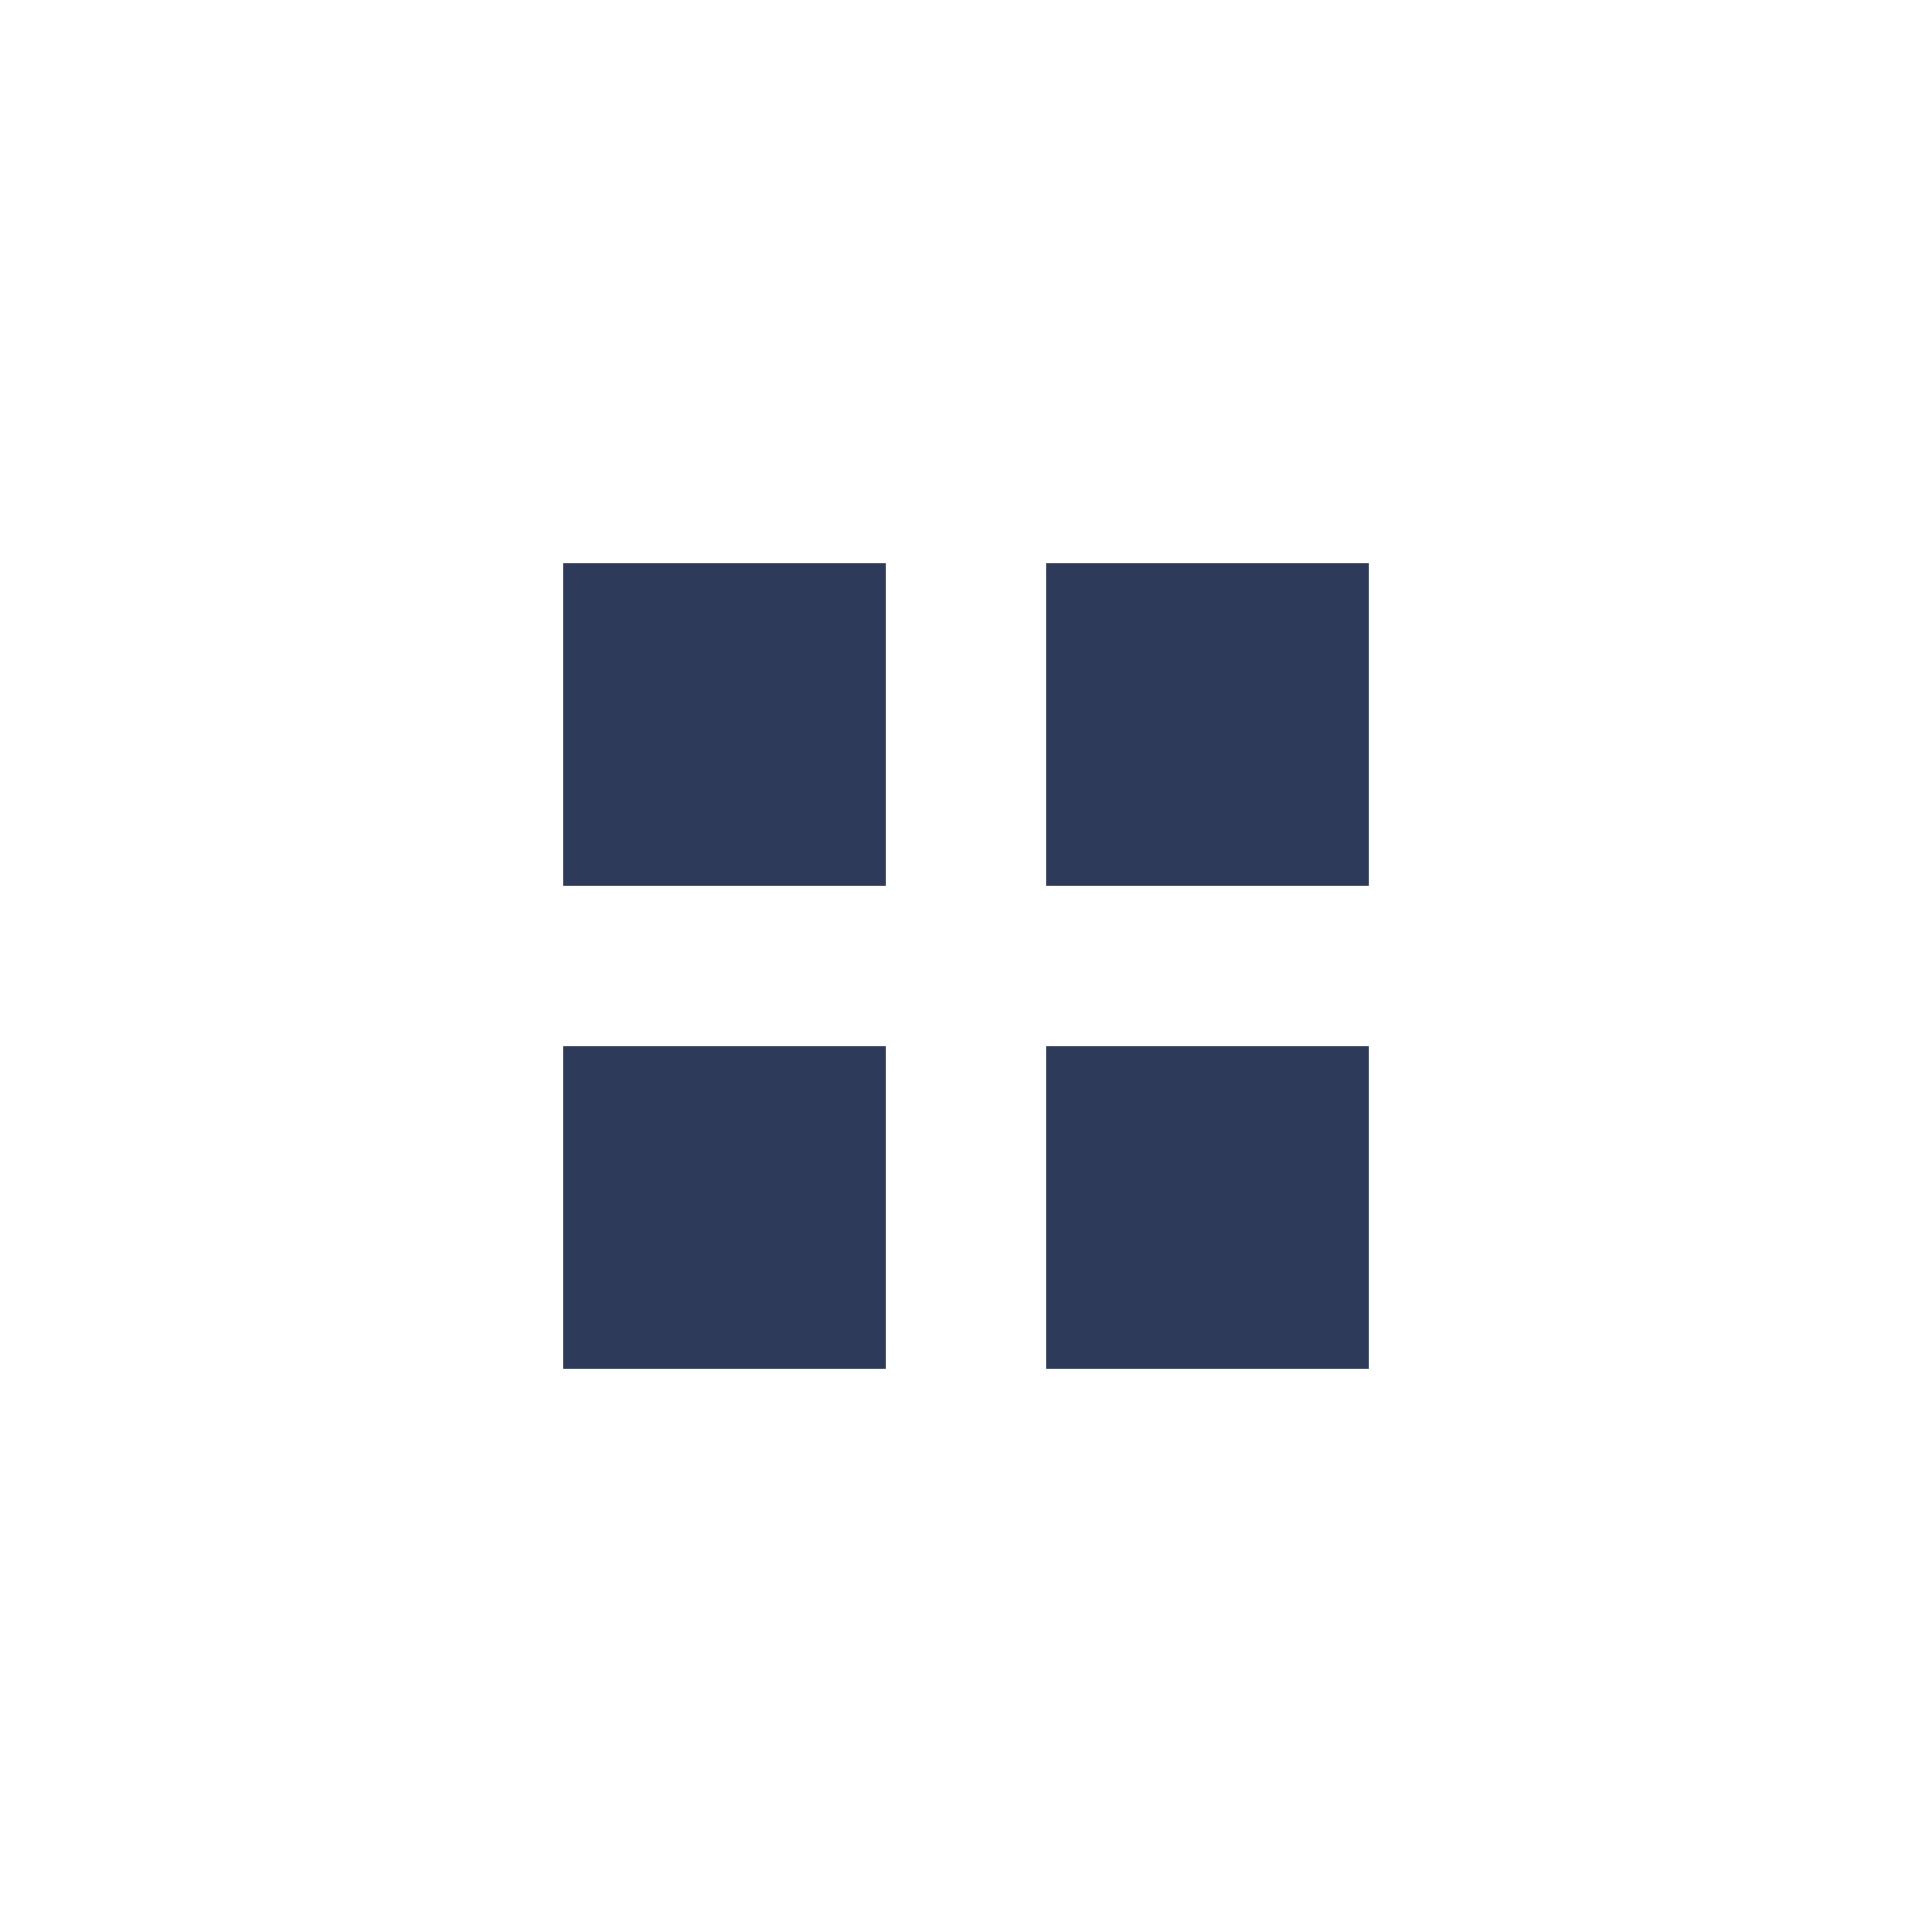
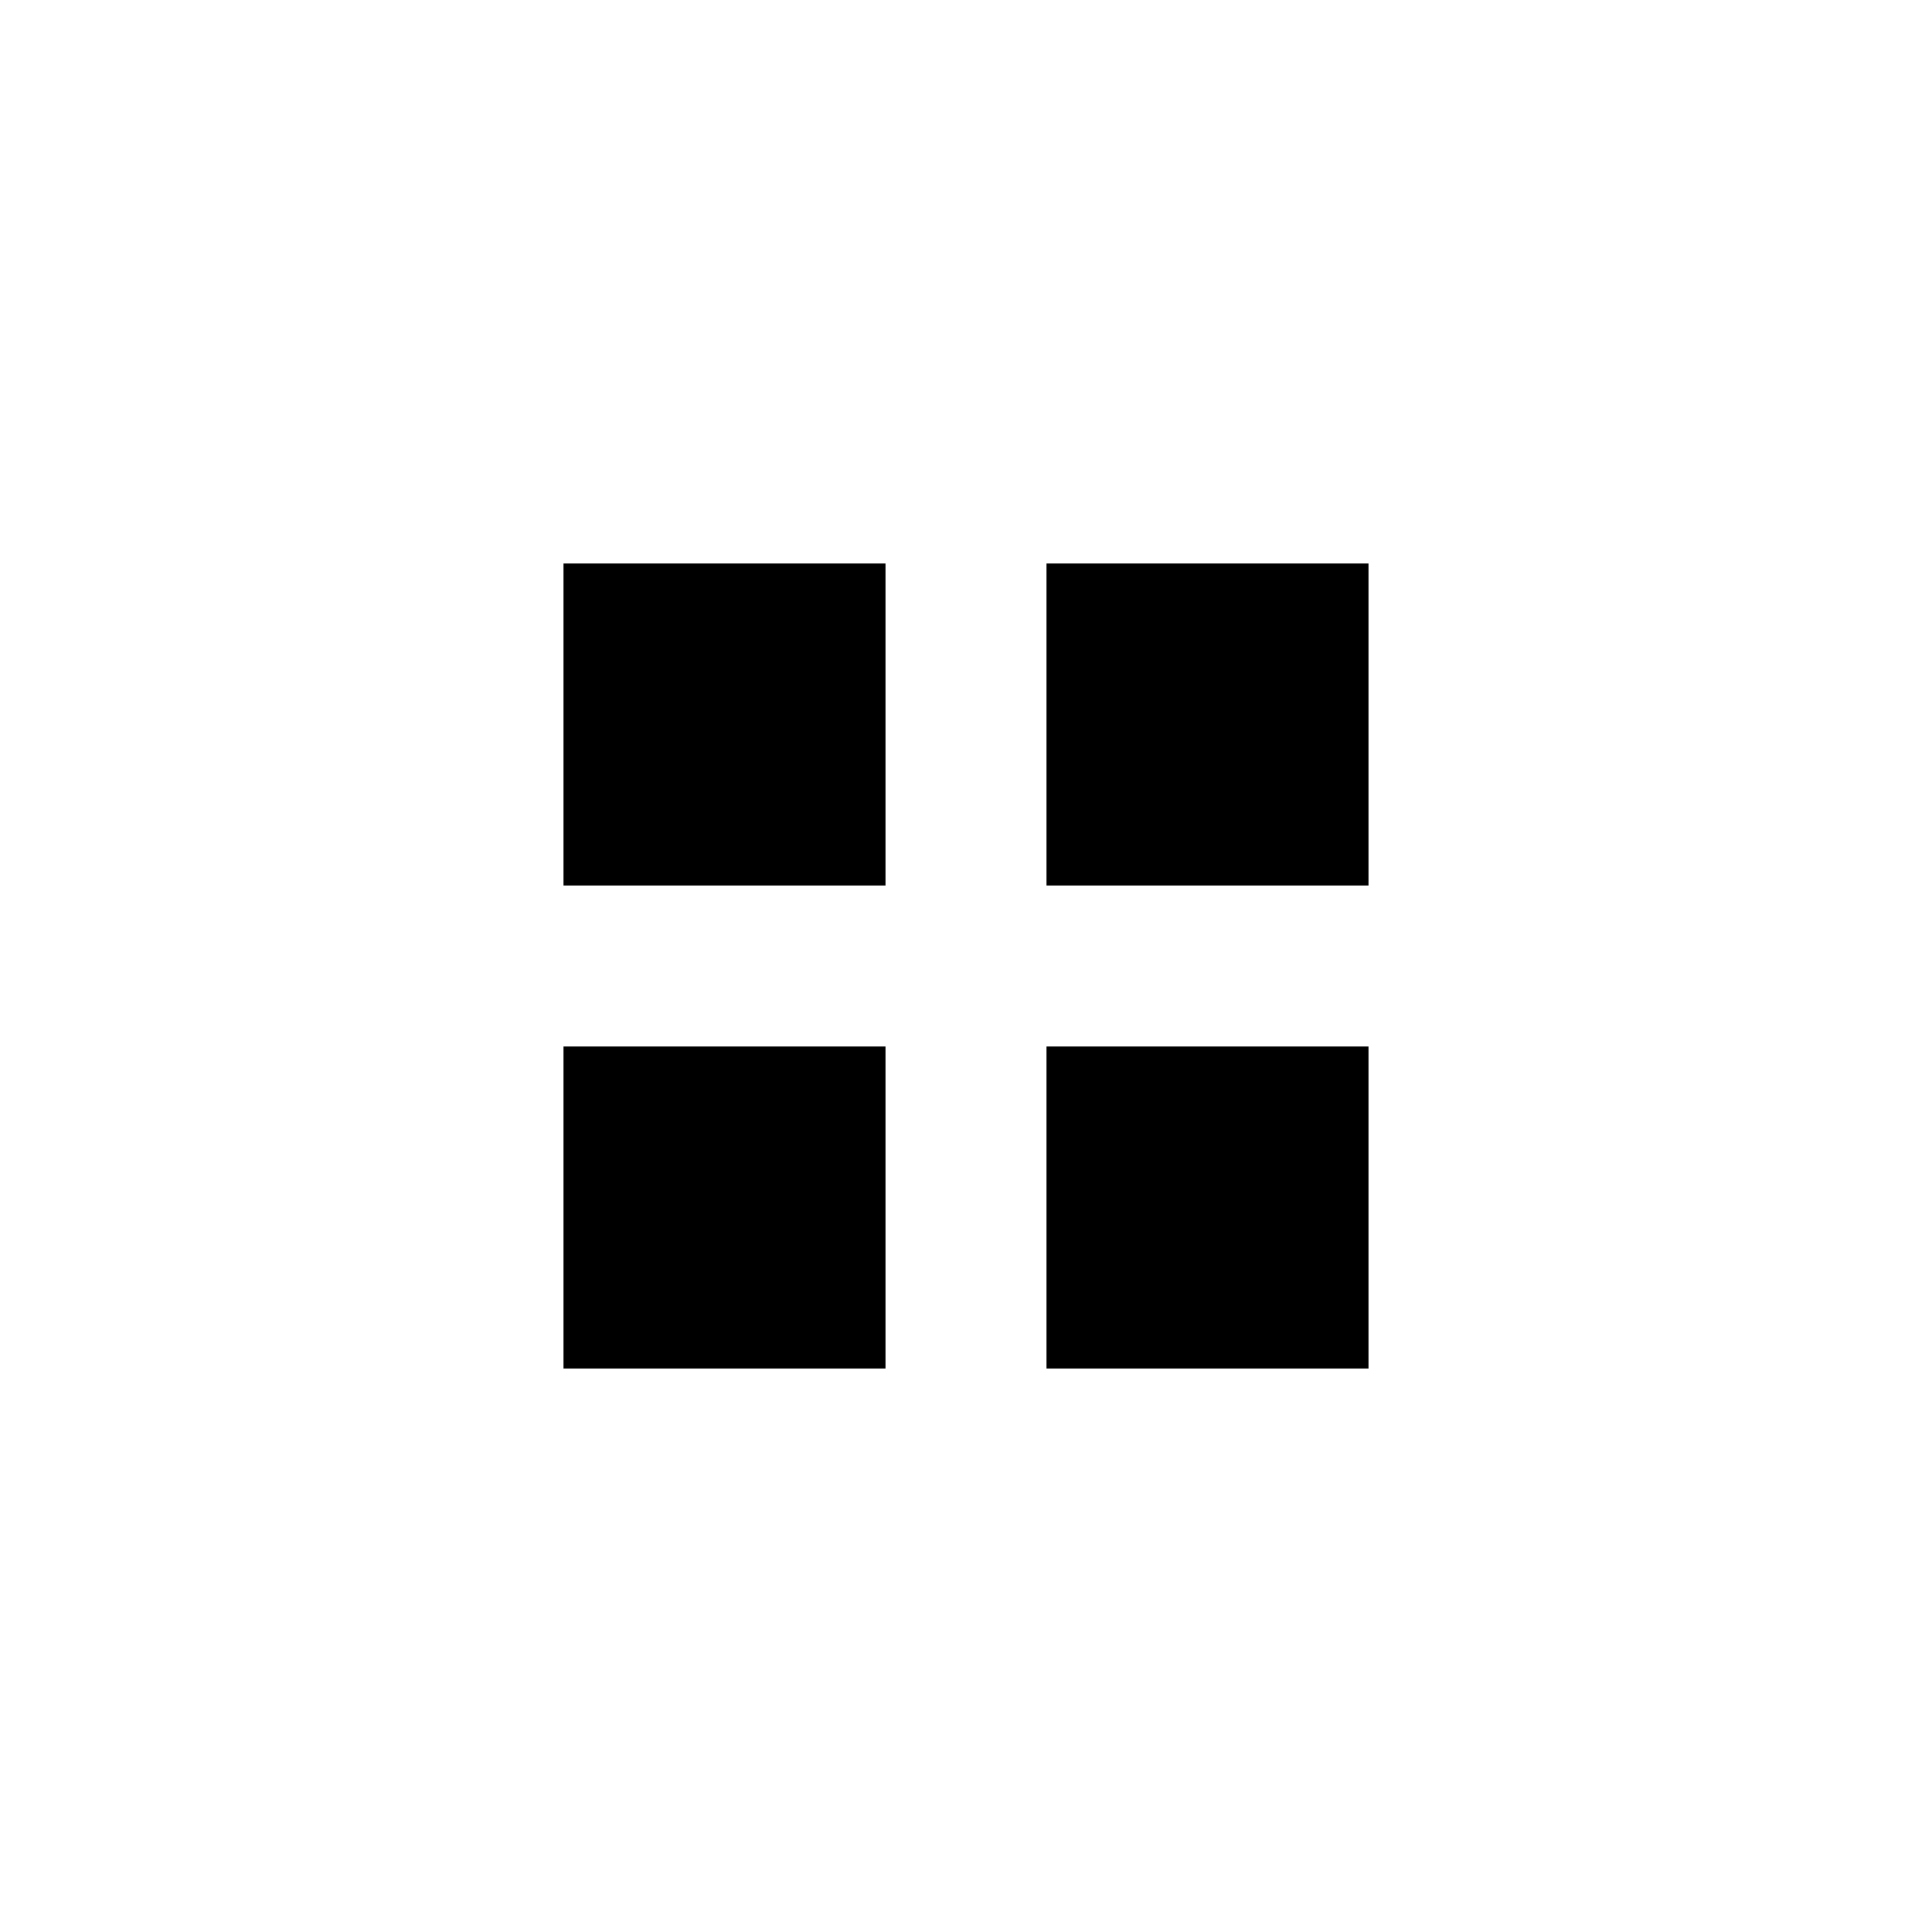
<svg xmlns="http://www.w3.org/2000/svg" width="24" height="24" viewBox="0 0 24 24" fill="none">
-   <path d="M7 7H11V11H7V7ZM7 13H11V17H7V13ZM13 7H17V11H13V7ZM13 13H17V17H13V13Z" fill="#2E3A59" />
+   <path d="M7 7H11V11H7V7ZM7 13H11V17H7V13ZM13 7H17V11H13V7ZM13 13H17V17H13V13Z" fill="black" />
</svg>
